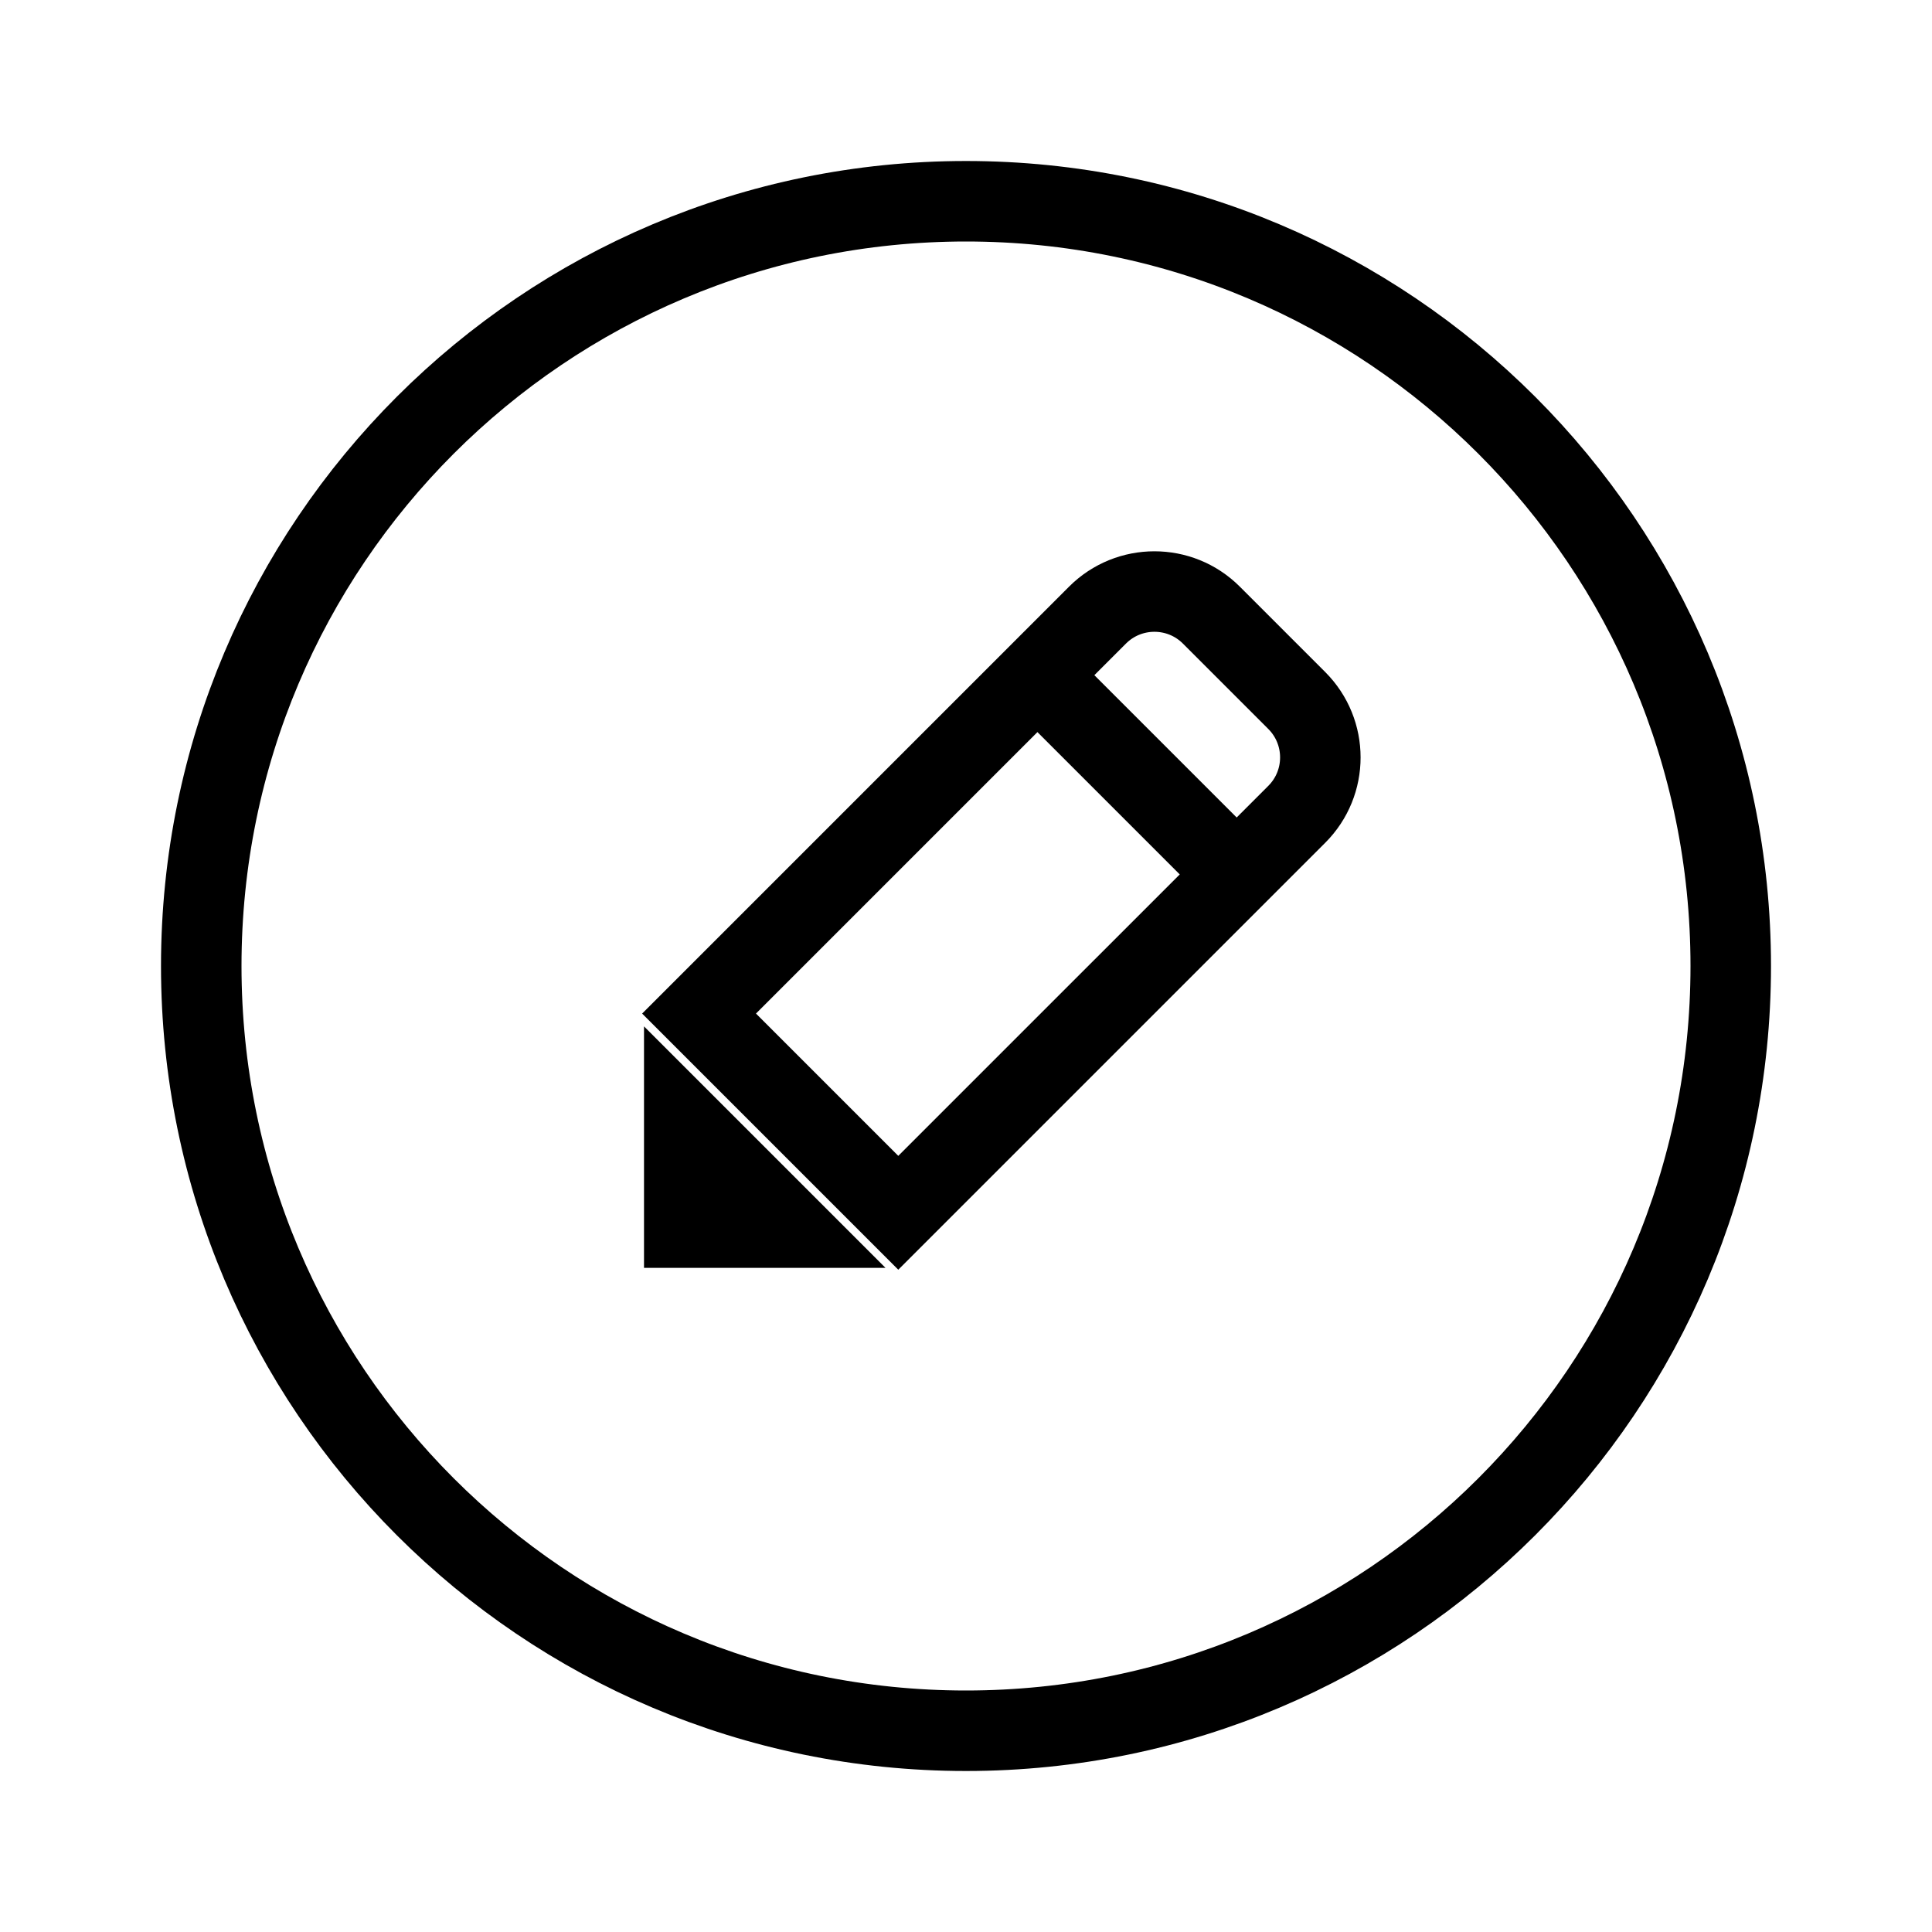
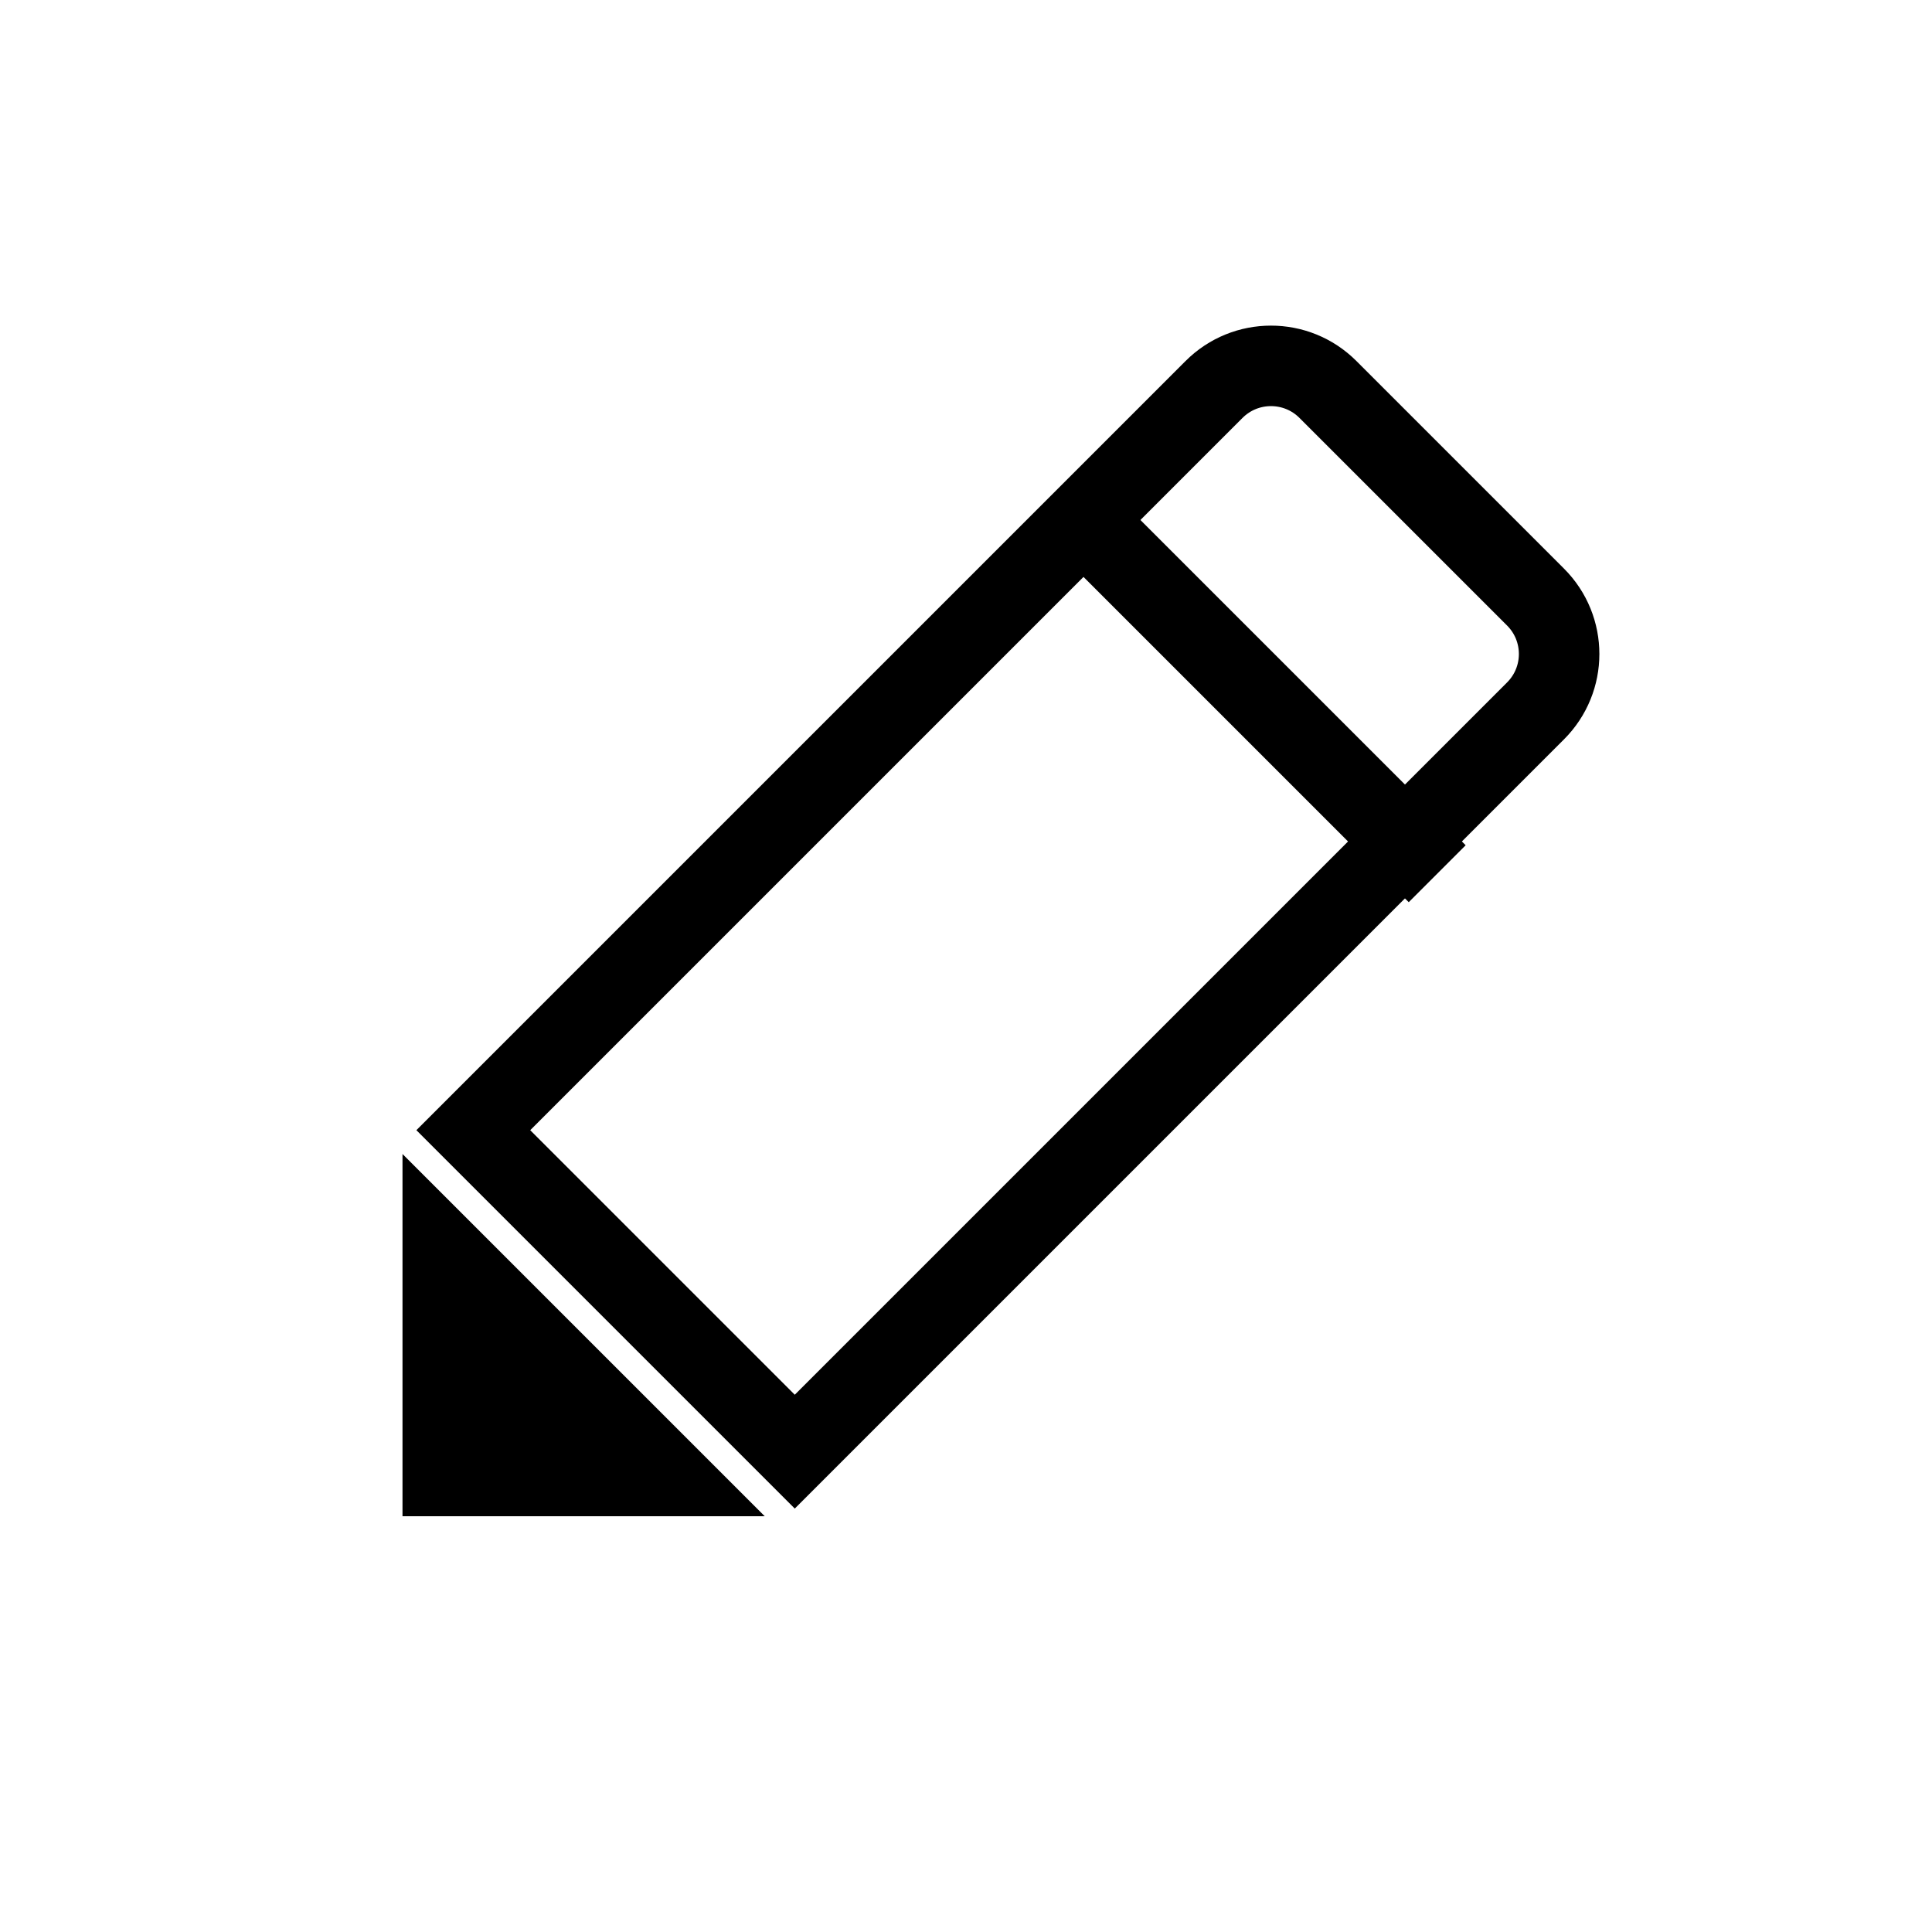
<svg xmlns="http://www.w3.org/2000/svg" width="48px" height="48px" viewBox="0 0 48 48" version="1.1">
  <g id="edit" stroke="none" stroke-width="1" fill="none" fill-rule="evenodd">
-     <g id="编组" transform="translate(25.75, 22.25) rotate(-315) translate(-25.75, -22.25)translate(22.25, 15.25)" stroke="#000000" stroke-width="2">
-       <path d="M4.646,-1 C5.199,-1 5.699,-0.776 6.061,-0.414 C6.423,-0.052 6.646,0.448 6.646,1 L6.646,15 L-0.354,15 L-0.354,1 C-0.354,0.448 -0.13,-0.052 0.232,-0.414 C0.594,-0.776 1.094,-1 1.646,-1 Z" id="矩形" />
-       <line x1="0.389" y1="3.111" x2="6.611" y2="3.111" id="直线" stroke-linecap="square" />
+     <g id="编组" transform="translate(13.173, 9.6752)" stroke="#000000" stroke-width="2">
+       <path d="M16.136,-1.525 C16.689,-1.525 17.189,-1.301 17.551,-0.939 C17.913,-0.577 18.136,-0.077 18.136,0.475 L18.136,26.502 L6.841,26.502 L6.841,0.475 C6.841,-0.077 7.065,-0.577 7.427,-0.939 C7.789,-1.301 8.289,-1.525 8.841,-1.525 Z" id="矩形" transform="translate(12.4886, 12.4886) rotate(-315) translate(-12.4886, -12.4886)" />
+       <line x1="12.17" y1="7.325" x2="23.484" y2="7.325" id="直线" stroke-linecap="square" transform="translate(17.827, 7.3248) rotate(-315) translate(-17.827, -7.3248)" />
    </g>
-     <circle id="椭圆形" stroke="#000000" stroke-width="2" cx="24" cy="24" r="19" />
-     <path d="M17,27.914 L19.586,30.5 L17,30.5 L17,27.914 Z" id="路径-8" stroke="#000000" stroke-width="2" />
+     <polygon id="路径-8" fill="#000000" points="10 28.671 10 37.671 19 37.671" />
  </g>
</svg>
